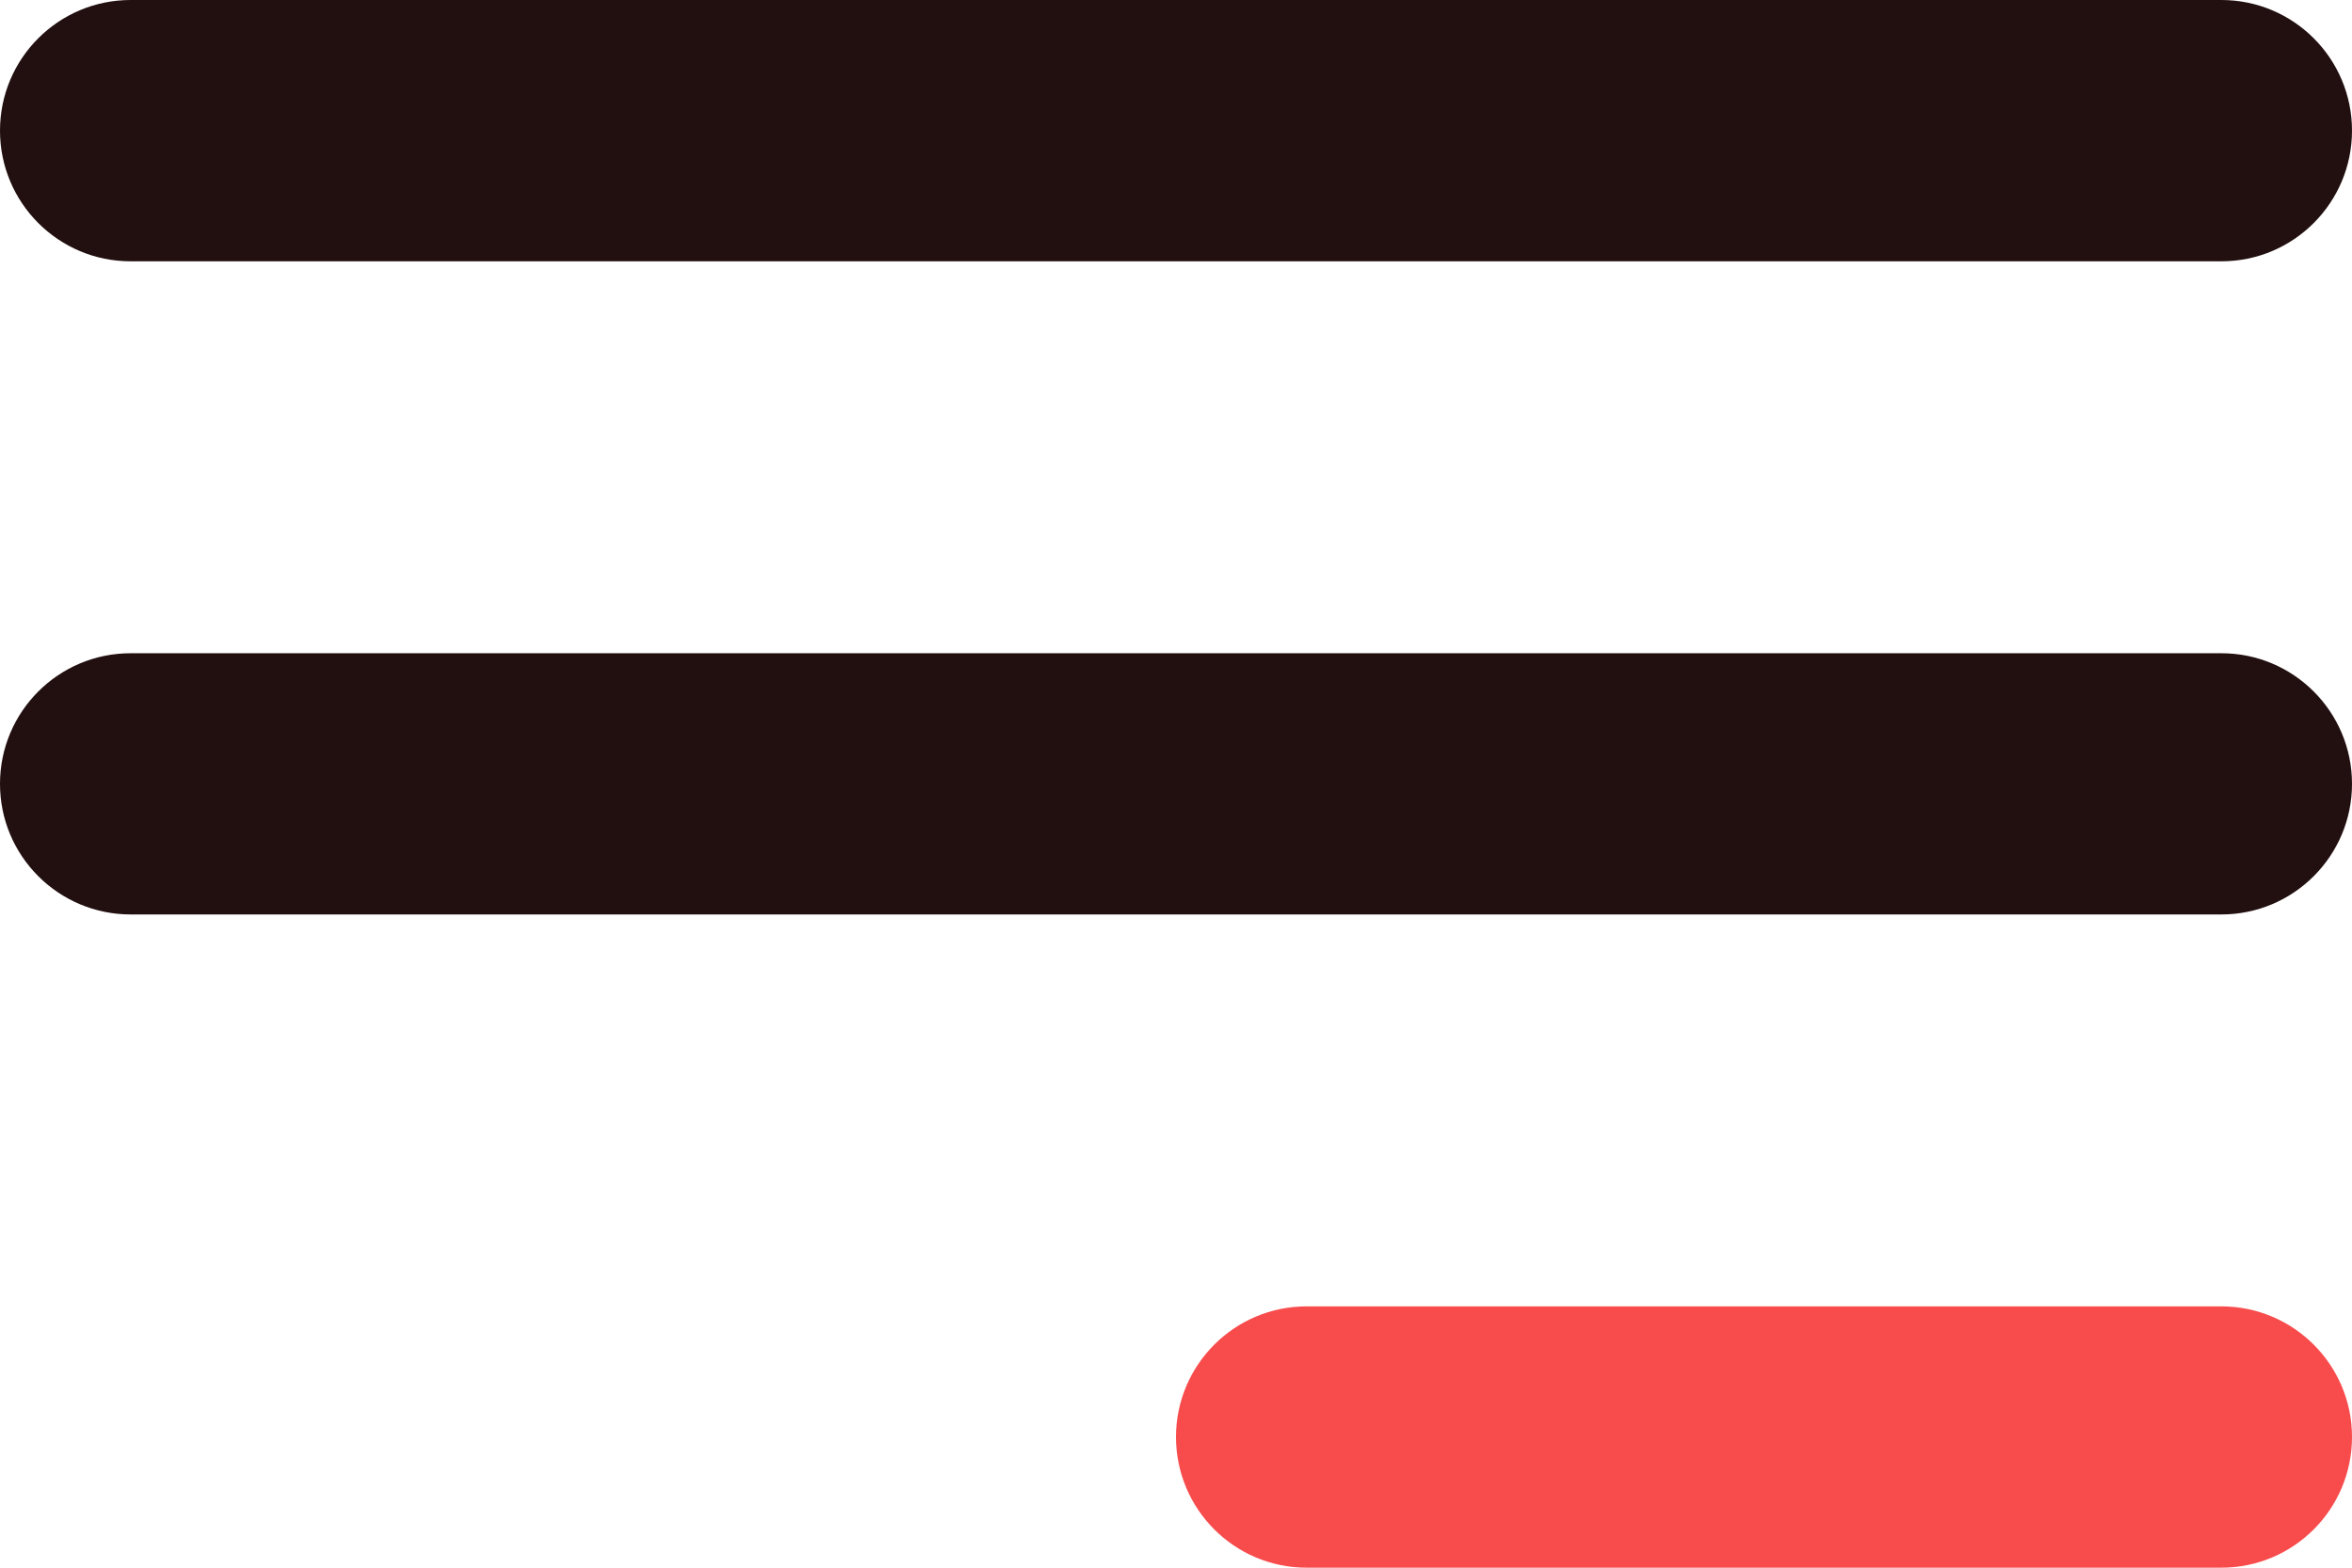
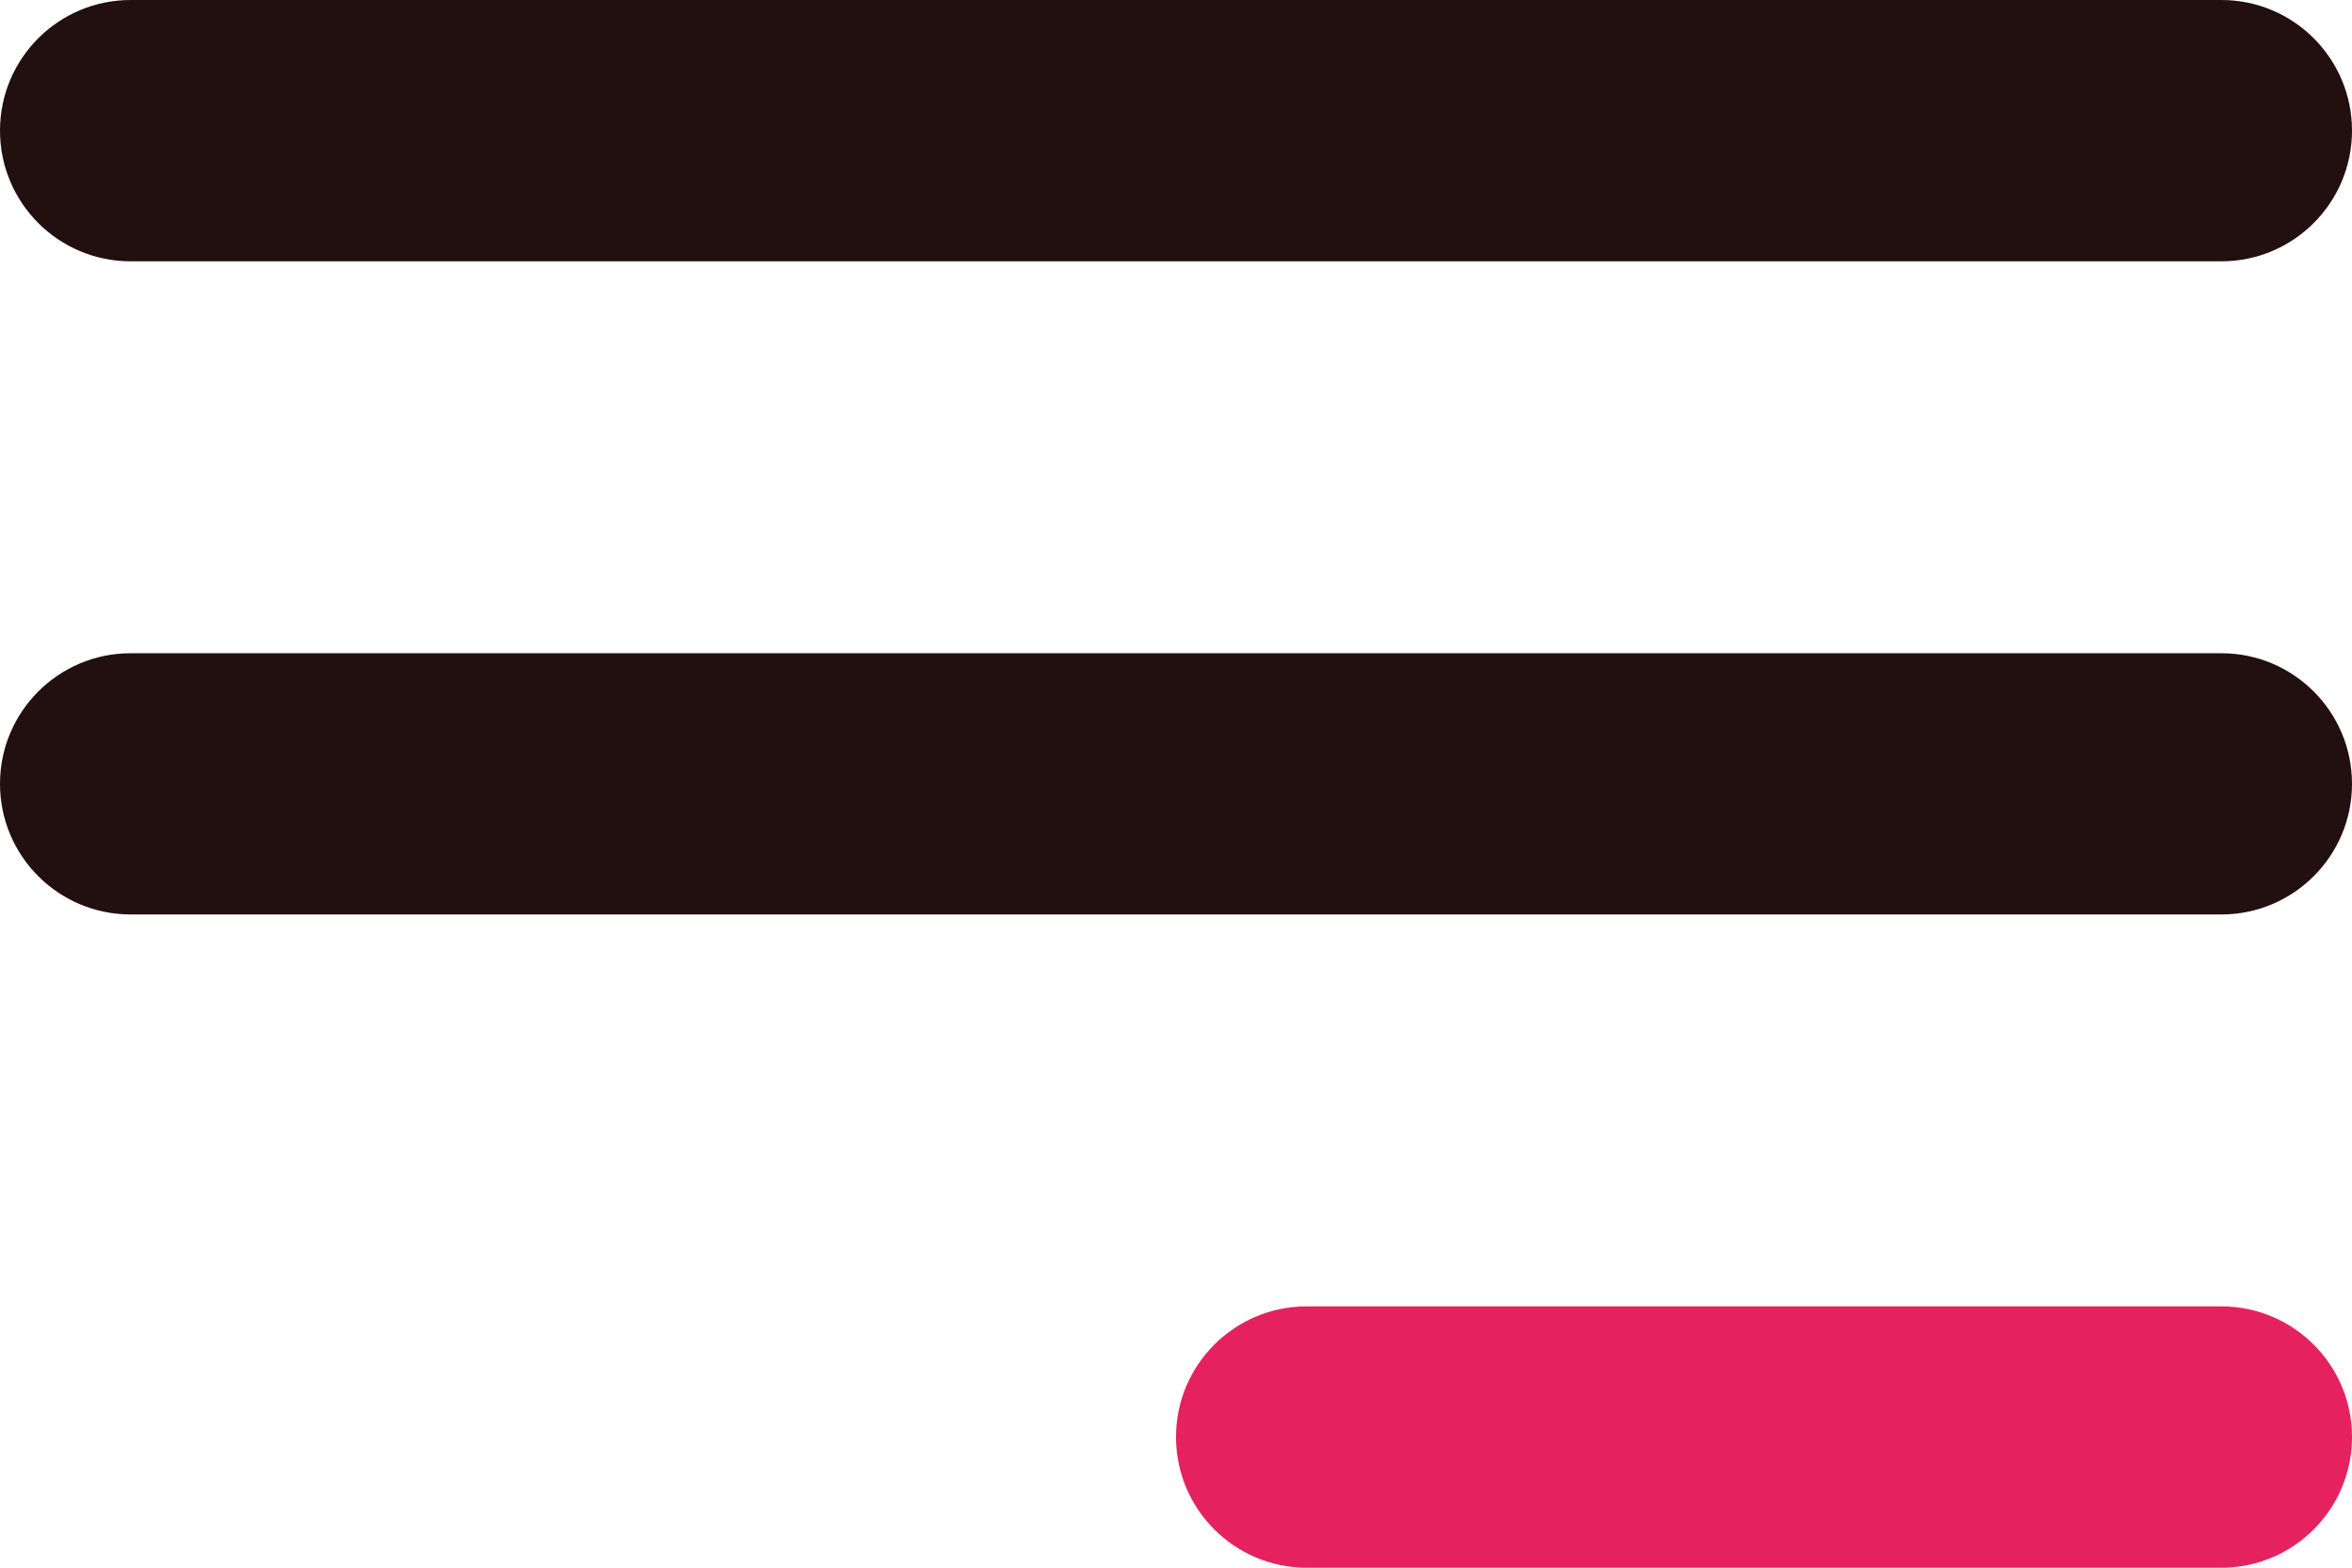
<svg xmlns="http://www.w3.org/2000/svg" width="24" height="16" viewBox="0 0 24 16" fill="none">
-   <path d="M24 14.666C24 15.403 23.403 16 22.667 16H13.333C12.597 16 12 15.403 12 14.666C12 13.93 12.597 13.333 13.333 13.333H22.667C23.403 13.333 24 13.93 24 14.666Z" fill="#F84B4C" />
+   <path d="M24 14.666C24 15.403 23.403 16 22.667 16H13.333C12.597 16 12 15.403 12 14.666C12 13.93 12.597 13.333 13.333 13.333H22.667C23.403 13.333 24 13.93 24 14.666Z" fill="#e6215f" />
  <path d="M24 8C24 8.736 23.403 9.333 22.667 9.333H1.333C0.597 9.333 0 8.736 0 8C0 7.264 0.597 6.667 1.333 6.667H22.667C23.403 6.667 24 7.264 24 8ZM24 1.333C24 2.07 23.403 2.667 22.667 2.667H1.333C0.597 2.667 0 2.07 0 1.333C0 0.597 0.597 0 1.333 0H22.667C23.403 0 24 0.597 24 1.333Z" fill="#220F0F" />
</svg>
